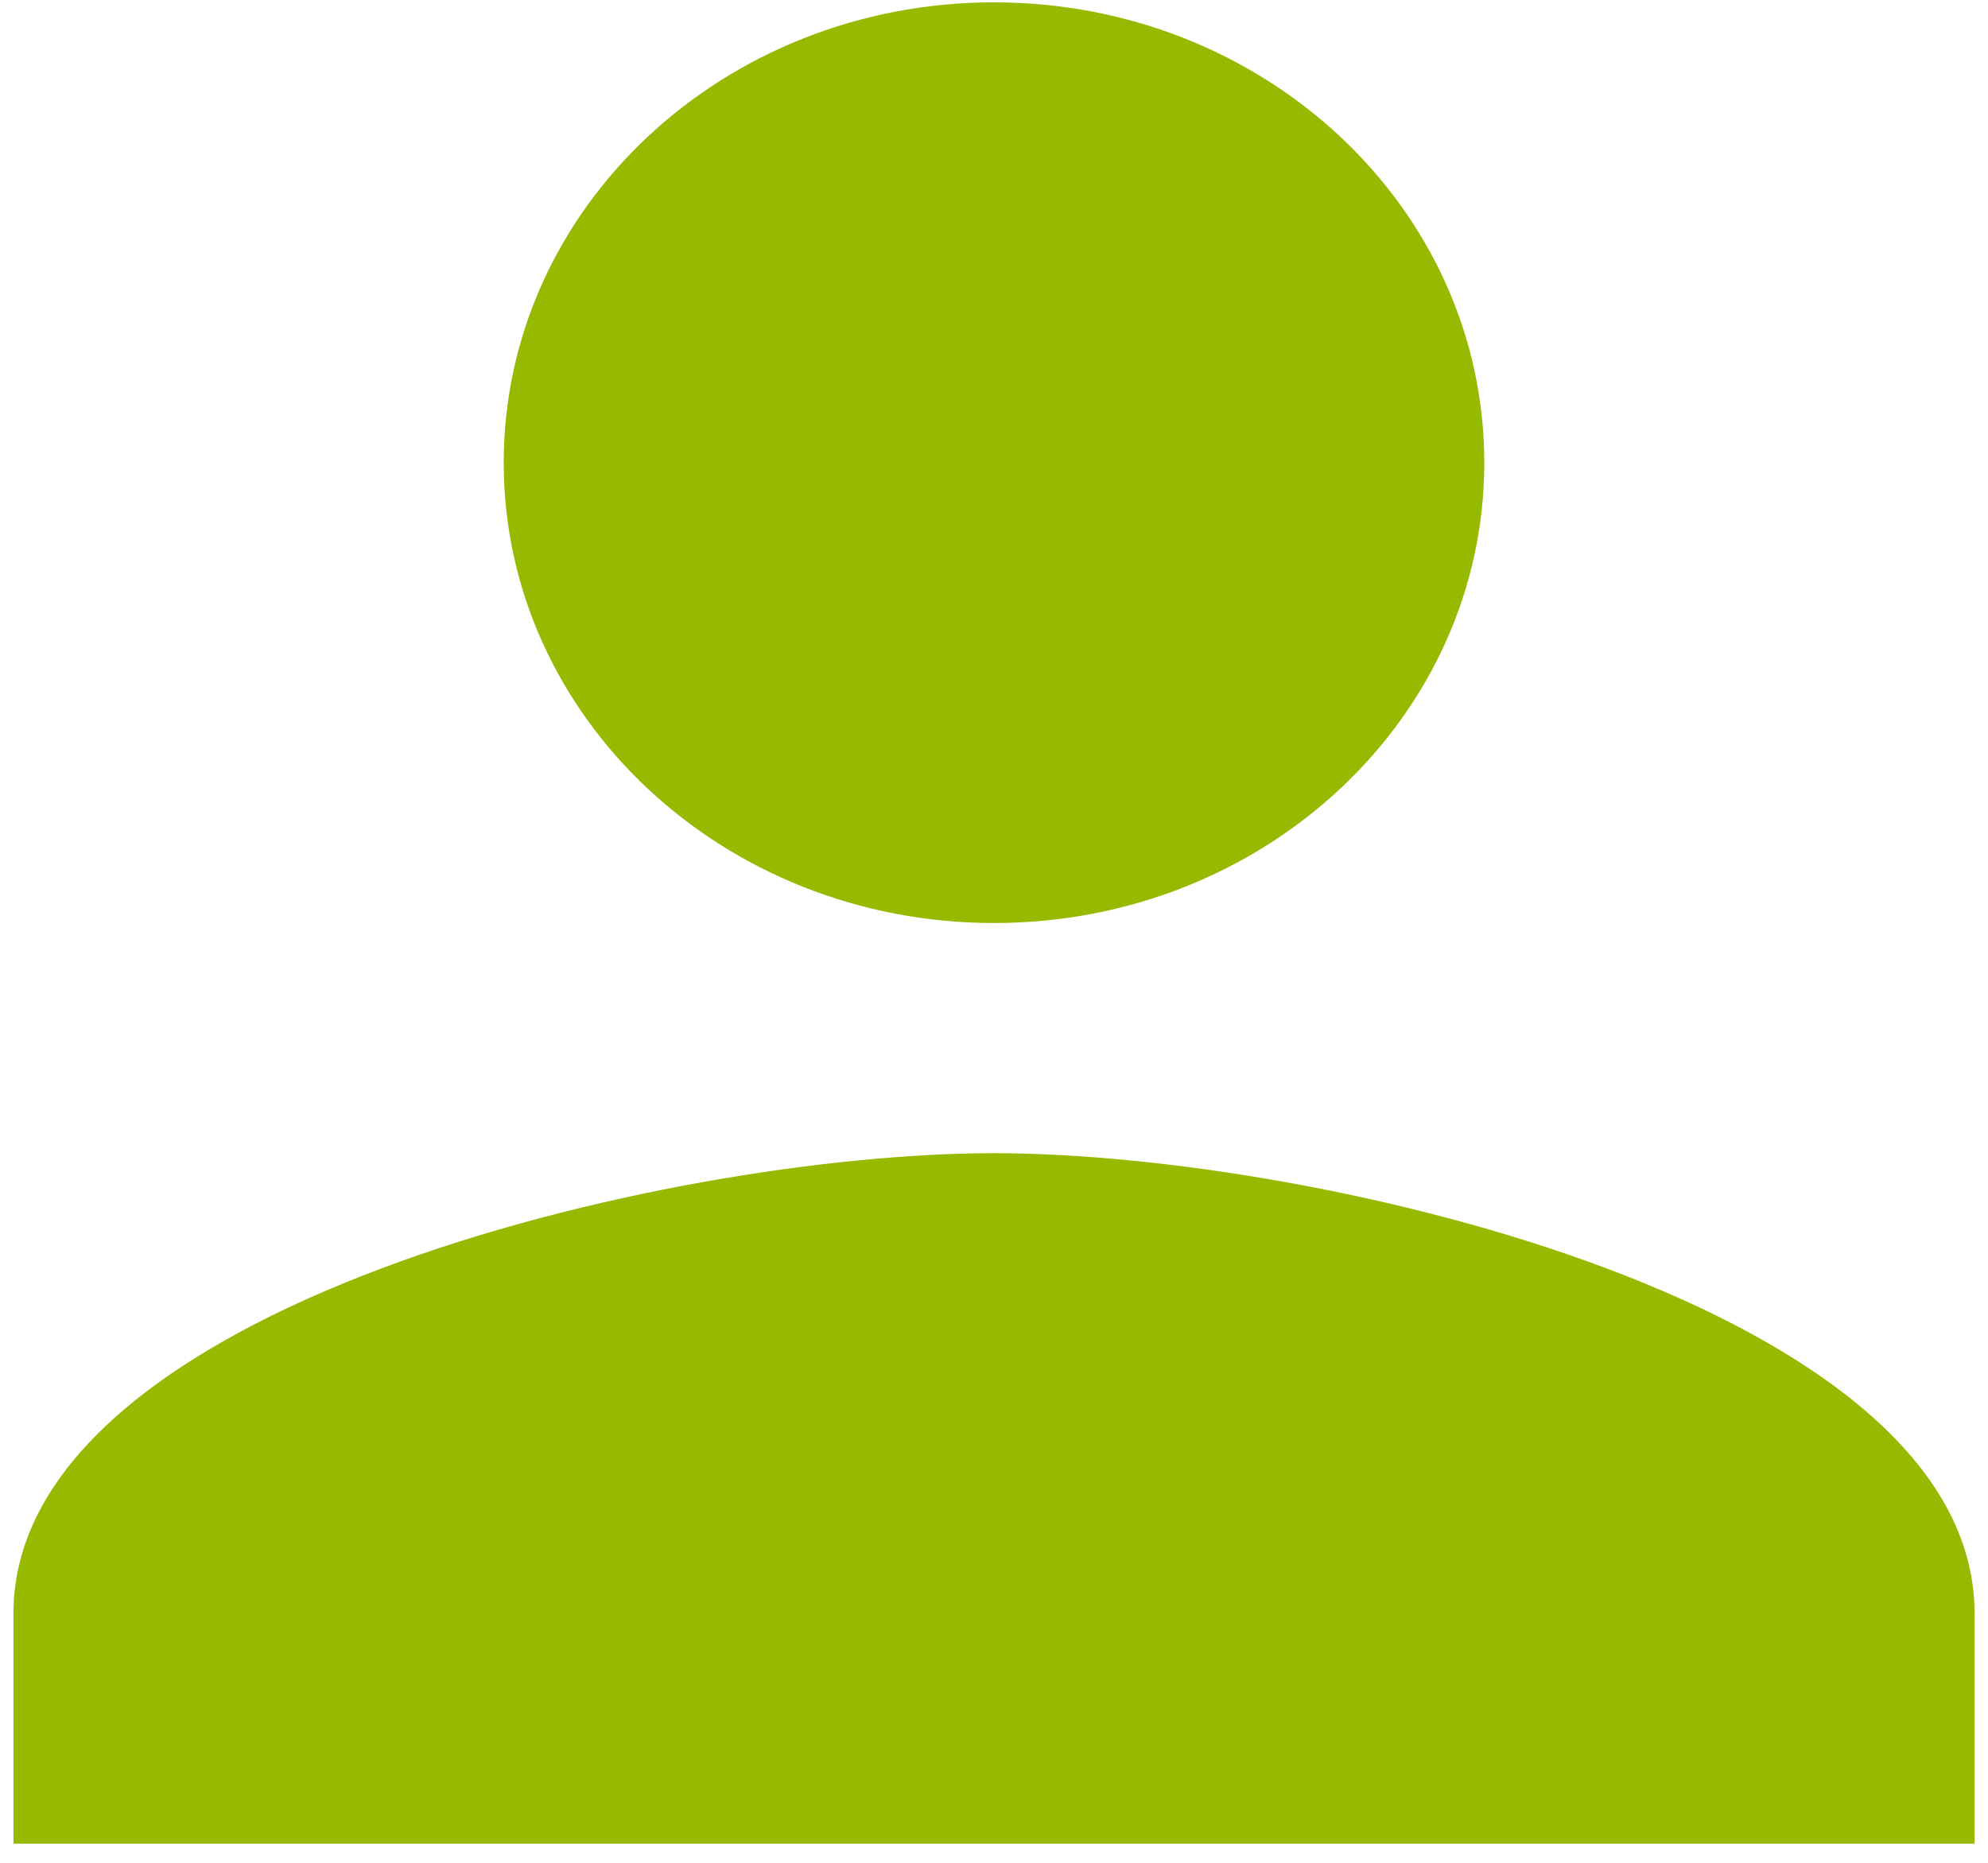
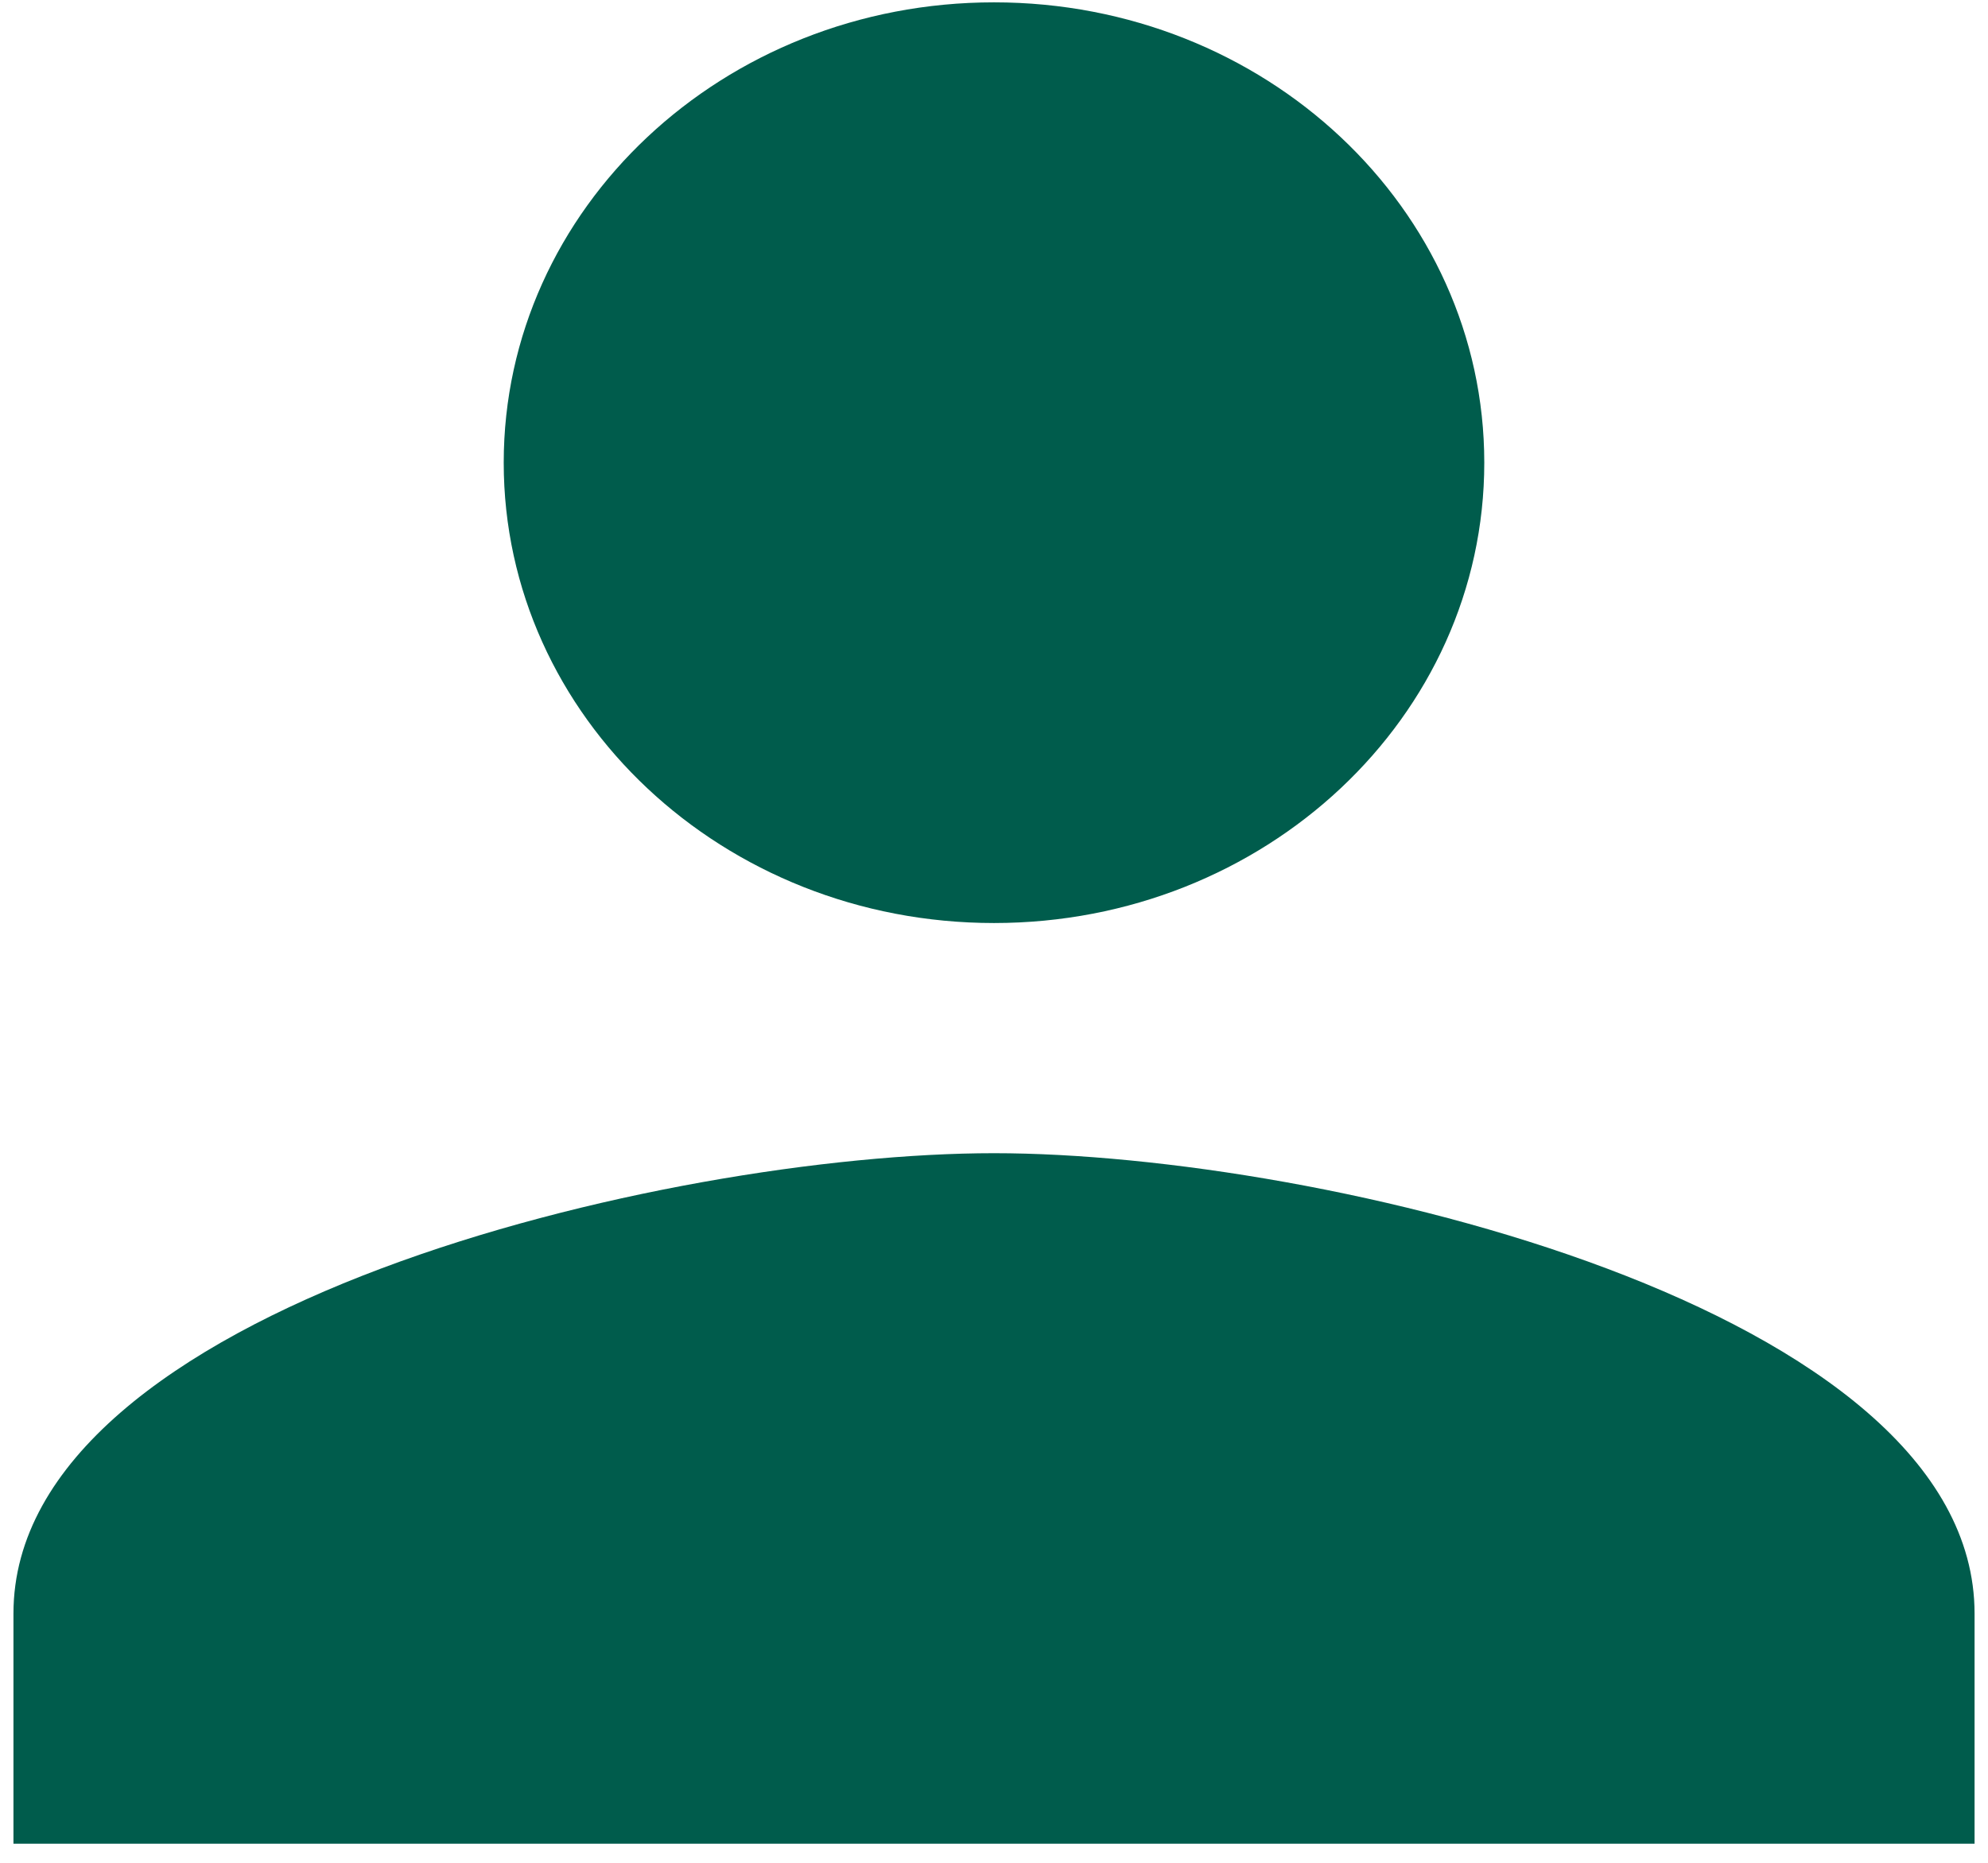
<svg xmlns="http://www.w3.org/2000/svg" width="95" height="89" viewBox="0 0 95 89" fill="none">
-   <path d="M47.5 44.112C60.444 44.112 70.929 34.267 70.929 22.112C70.929 9.957 60.444 0.112 47.5 0.112C34.556 0.112 24.071 9.957 24.071 22.112C24.071 34.267 34.556 44.112 47.5 44.112ZM47.5 55.112C31.861 55.112 0.643 62.482 0.643 77.112V88.112H94.358V77.112C94.358 62.482 63.139 55.112 47.5 55.112Z" fill="#96BA00" />
+   <path d="M47.5 44.112C60.444 44.112 70.929 34.267 70.929 22.112C70.929 9.957 60.444 0.112 47.5 0.112C34.556 0.112 24.071 9.957 24.071 22.112C24.071 34.267 34.556 44.112 47.5 44.112ZM47.5 55.112C31.861 55.112 0.643 62.482 0.643 77.112V88.112H94.358V77.112C94.358 62.482 63.139 55.112 47.5 55.112Z" fill="#005C4C" />
</svg>
